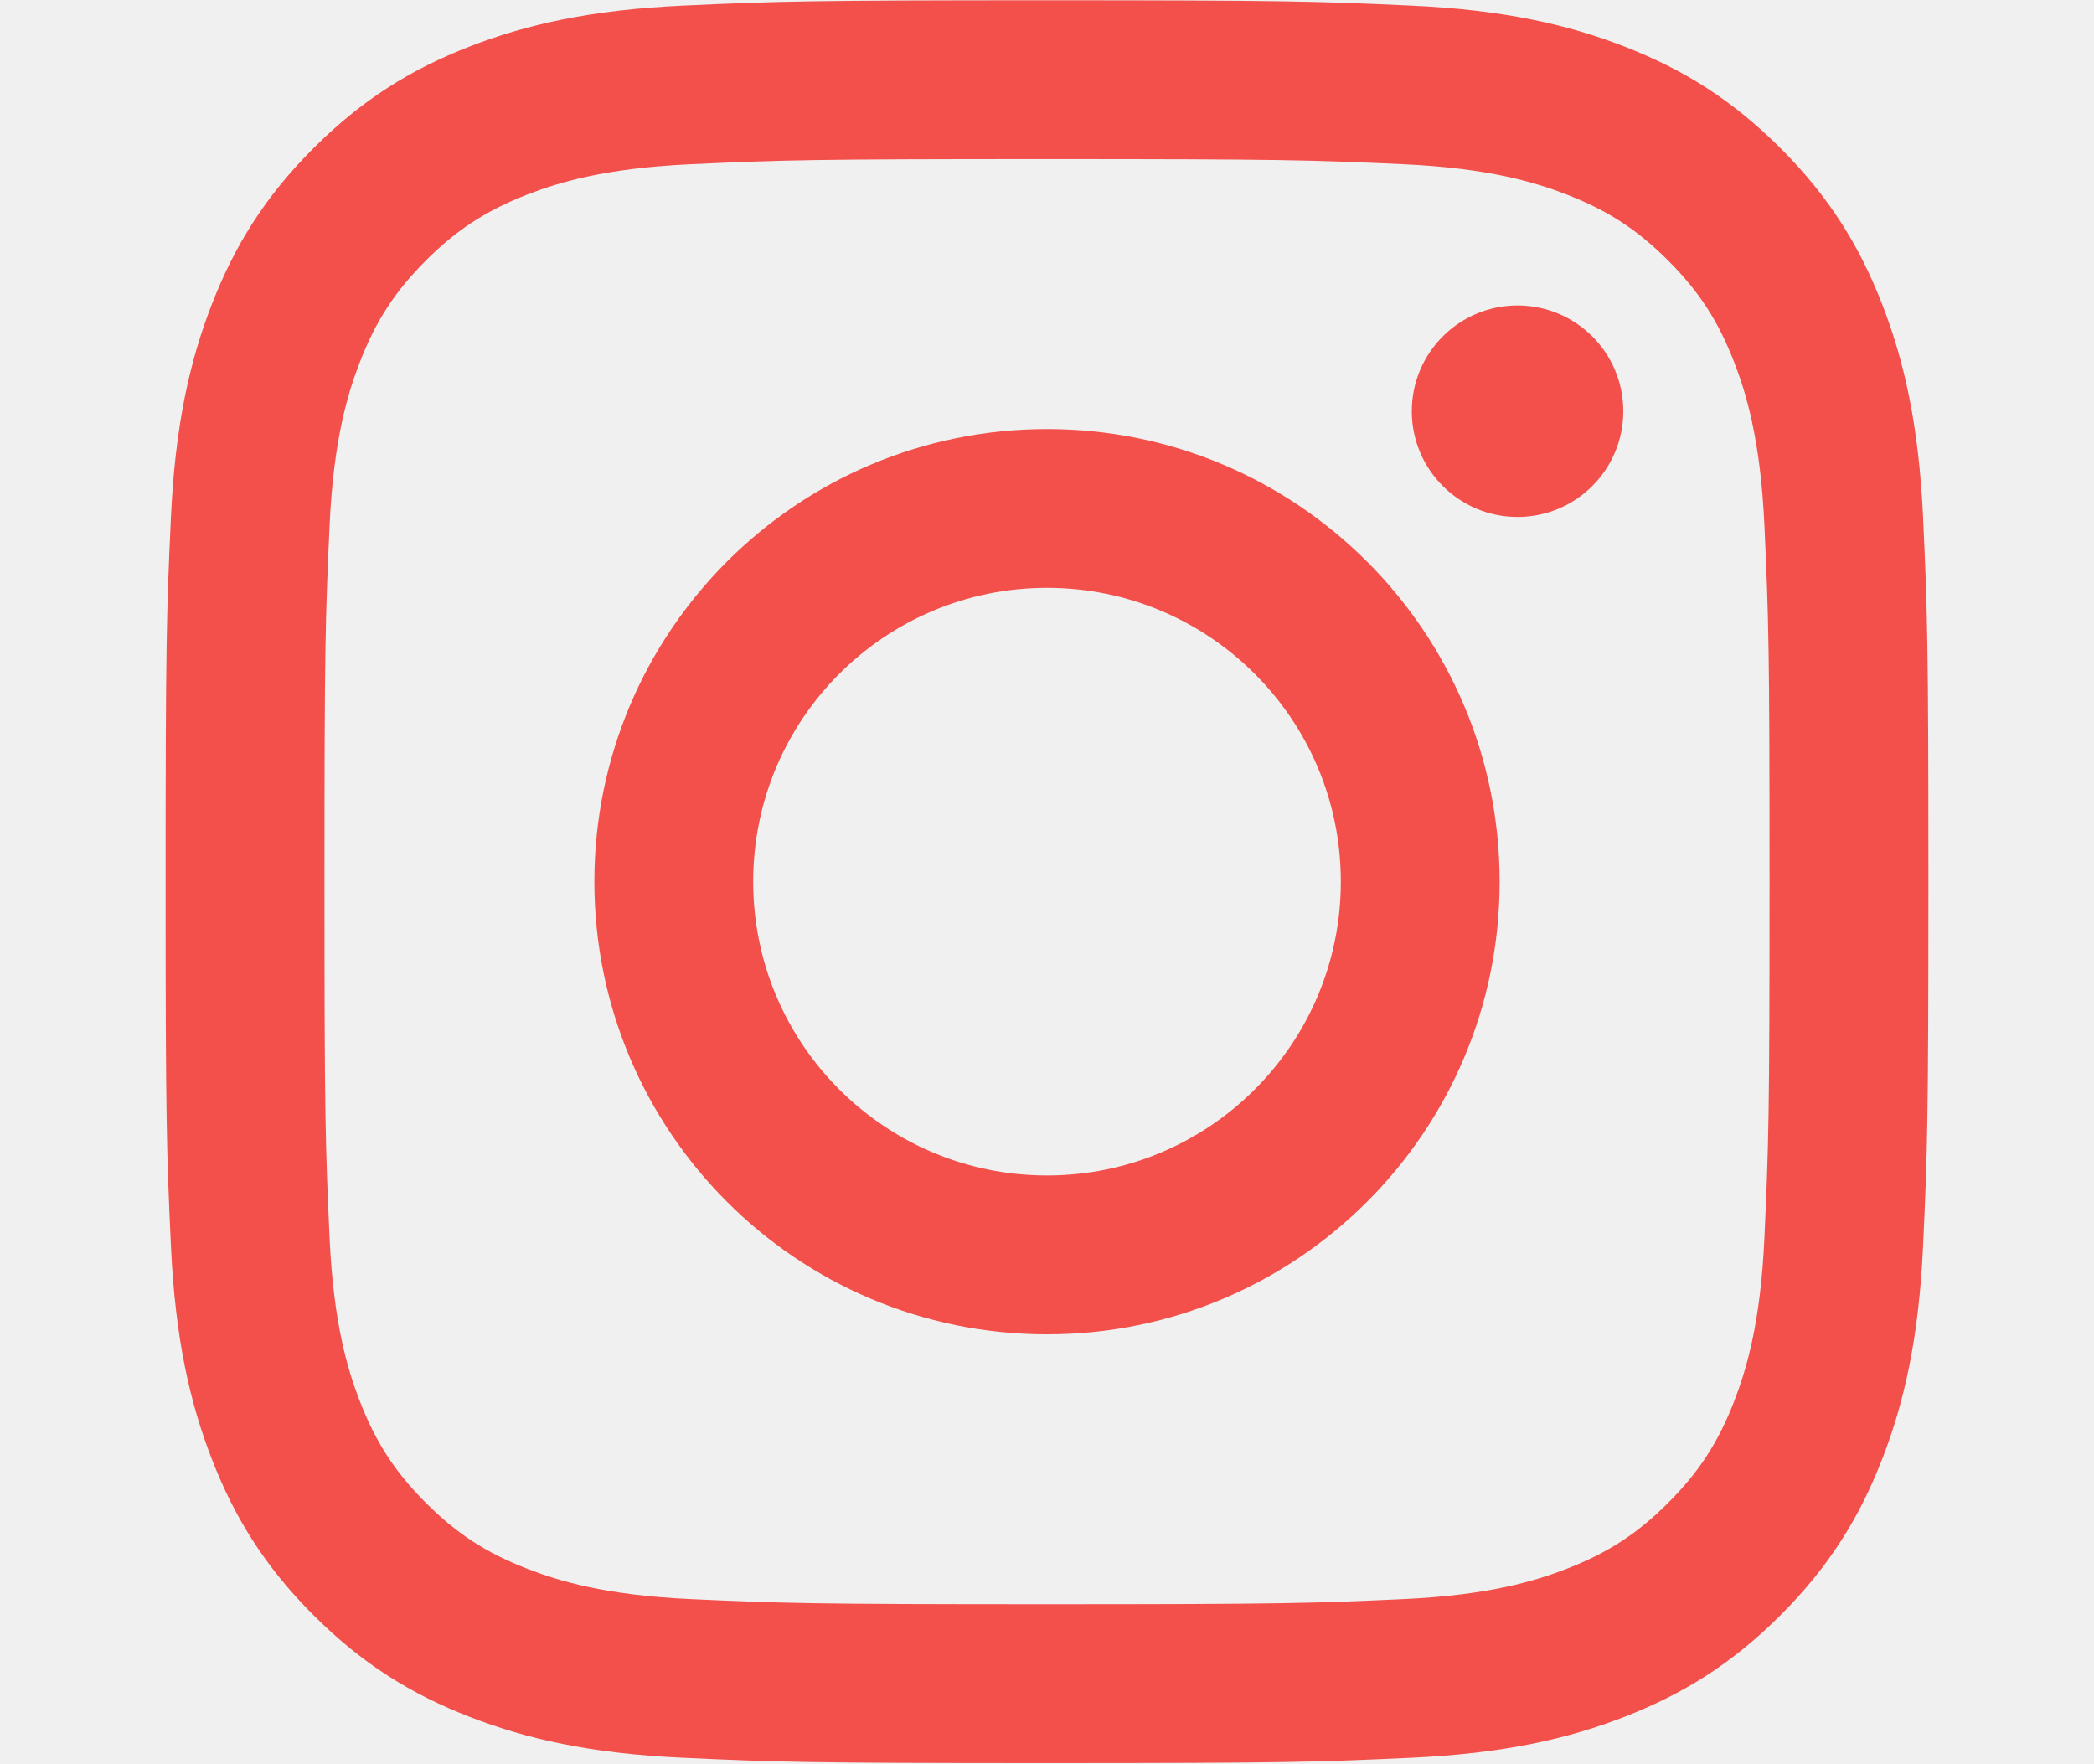
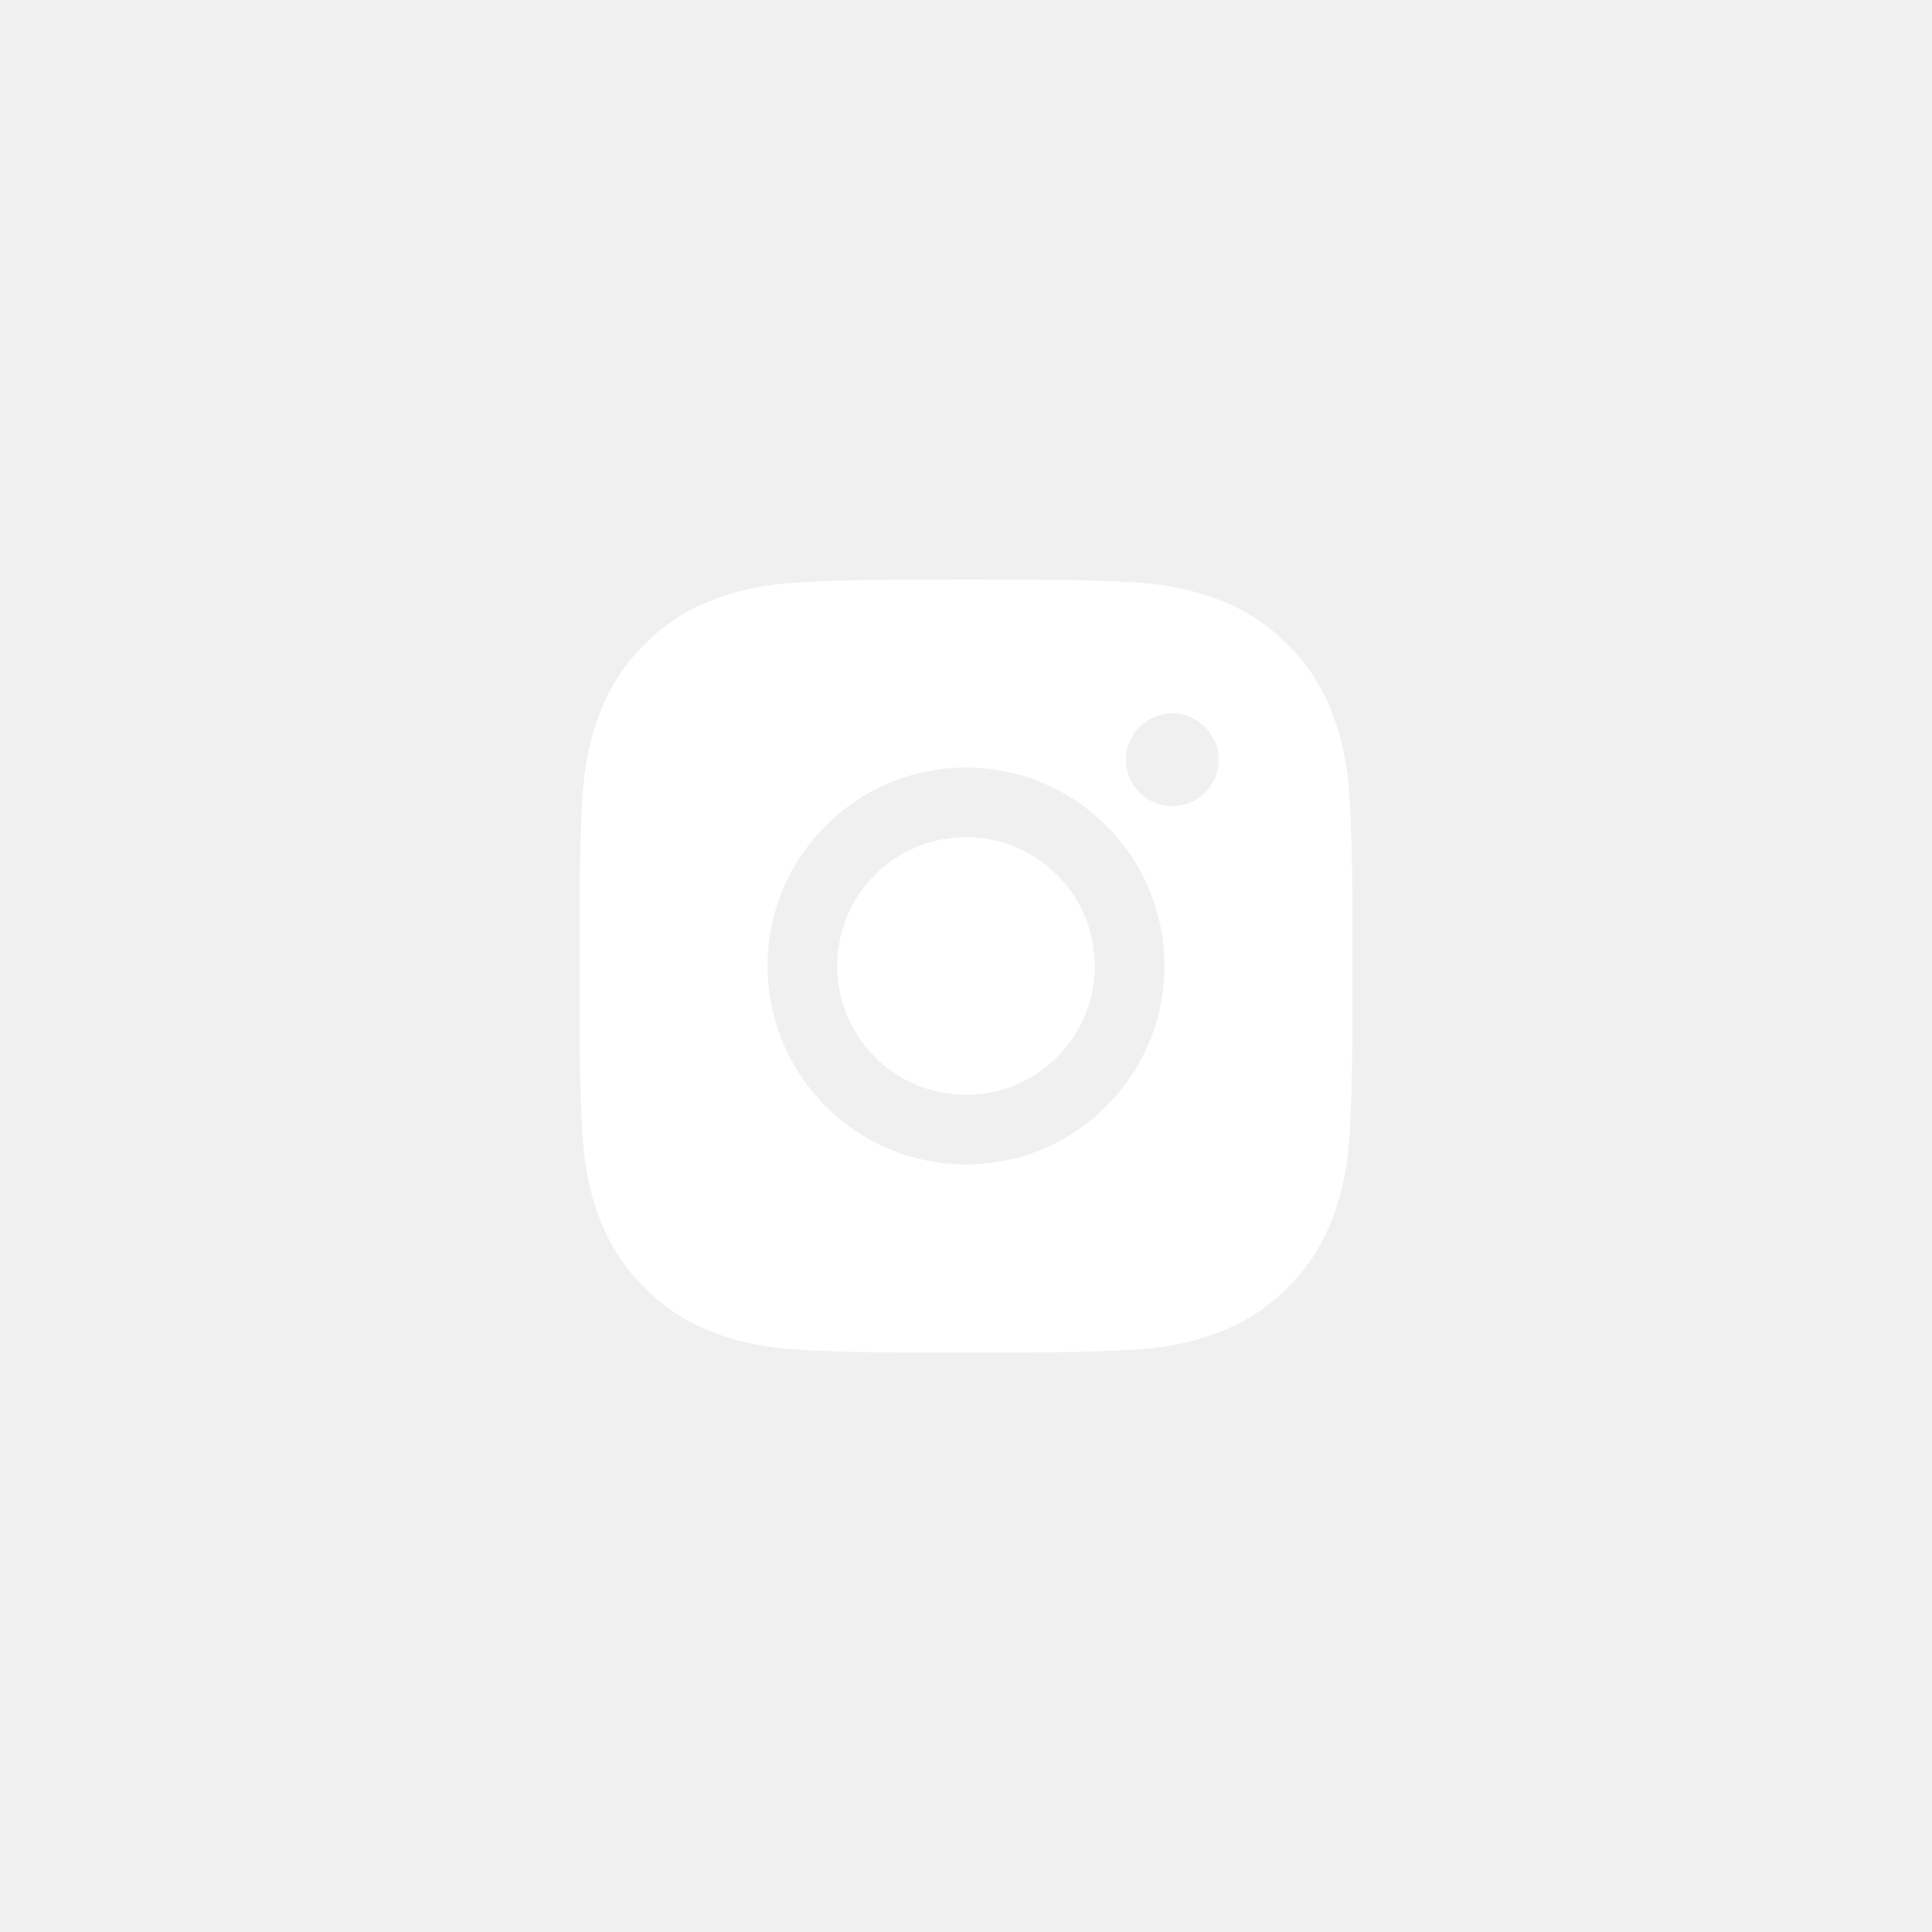
- <svg xmlns="http://www.w3.org/2000/svg" width="38px" height="32px" viewBox="0 0 38 32" version="1.1">
-   <defs />
-   <g id="Assets" stroke="none" stroke-width="1" fill="none" fill-rule="evenodd">
-     <g id="icon-social-instagram" fill="#F3504B">
-       <g id="social-instagram" transform="translate(3, 0)">
-         <g id="Group">
-           <path d="M16,2.887 C20.271,2.887 20.777,2.903 22.463,2.98 C24.022,3.051 24.869,3.312 25.433,3.531 C26.18,3.821 26.712,4.168 27.272,4.728 C27.832,5.288 28.178,5.821 28.468,6.567 C28.687,7.131 28.948,7.978 29.019,9.537 C29.096,11.224 29.112,11.73 29.112,16 C29.112,20.271 29.096,20.777 29.019,22.463 C28.948,24.022 28.687,24.869 28.468,25.433 C28.178,26.18 27.831,26.712 27.272,27.272 C26.712,27.832 26.179,28.178 25.433,28.468 C24.869,28.687 24.022,28.948 22.463,29.019 C20.777,29.096 20.271,29.112 16,29.112 C11.729,29.112 11.223,29.096 9.537,29.019 C7.978,28.948 7.131,28.687 6.567,28.468 C5.82,28.178 5.288,27.831 4.728,27.272 C4.168,26.712 3.822,26.179 3.532,25.433 C3.313,24.869 3.052,24.022 2.981,22.463 C2.904,20.776 2.888,20.27 2.888,16 C2.888,11.729 2.904,11.223 2.981,9.537 C3.052,7.978 3.313,7.131 3.532,6.567 C3.822,5.82 4.169,5.288 4.728,4.728 C5.288,4.168 5.821,3.822 6.567,3.531 C7.131,3.312 7.978,3.051 9.537,2.98 C11.224,2.903 11.73,2.887 16,2.887 M16,0.005 C11.656,0.005 11.111,0.023 9.405,0.101 C7.702,0.179 6.54,0.449 5.522,0.844 C4.47,1.253 3.578,1.8 2.689,2.689 C1.8,3.578 1.253,4.47 0.844,5.522 C0.449,6.539 0.178,7.702 0.101,9.405 C0.023,11.111 0.005,11.656 0.005,16 C0.005,20.344 0.023,20.889 0.101,22.595 C0.179,24.298 0.449,25.46 0.844,26.478 C1.253,27.53 1.8,28.422 2.689,29.311 C3.578,30.2 4.47,30.747 5.522,31.156 C6.539,31.551 7.702,31.822 9.405,31.899 C11.111,31.977 11.656,31.995 16,31.995 C20.344,31.995 20.889,31.977 22.595,31.899 C24.298,31.821 25.46,31.551 26.478,31.156 C27.53,30.747 28.422,30.2 29.311,29.311 C30.2,28.422 30.747,27.53 31.156,26.478 C31.551,25.461 31.822,24.298 31.899,22.595 C31.977,20.889 31.995,20.344 31.995,16 C31.995,11.656 31.977,11.111 31.899,9.405 C31.821,7.702 31.551,6.54 31.156,5.522 C30.747,4.47 30.2,3.578 29.311,2.689 C28.422,1.8 27.53,1.253 26.478,0.844 C25.461,0.449 24.298,0.178 22.595,0.101 C20.889,0.023 20.344,0.005 16,0.005" id="Shape" />
-           <path d="M16,7.786 C11.464,7.786 7.786,11.463 7.786,16 C7.786,20.536 11.463,24.214 16,24.214 C20.536,24.214 24.214,20.537 24.214,16 C24.214,11.464 20.537,7.786 16,7.786 L16,7.786 Z M16,21.331 C13.055,21.331 10.668,18.944 10.668,15.999 C10.668,13.054 13.055,10.667 16,10.667 C18.945,10.667 21.332,13.054 21.332,15.999 C21.332,18.944 18.945,21.331 16,21.331 L16,21.331 Z" id="Shape" />
-           <path d="M26.458,7.462 C26.458,8.522 25.599,9.381 24.539,9.381 C23.479,9.381 22.62,8.522 22.62,7.462 C22.62,6.402 23.479,5.543 24.539,5.543 C25.599,5.543 26.458,6.402 26.458,7.462" id="Shape" />
-         </g>
-       </g>
-     </g>
-   </g>
+ <svg xmlns="http://www.w3.org/2000/svg" height="40" viewBox="0 0 40 40" width="40">
+   <path d="m20 12c-2.173 0-2.445.009-3.299.048-.852.039-1.433.174-1.942.372-.526.205-.972.478-1.417.923-.445.445-.718.891-.923 1.417-.198.509-.333 1.09-.372 1.942-.039.853-.048 1.126-.048 3.299 0 2.173.009 2.445.048 3.299.039.852.174 1.433.372 1.942.205.526.478.972.923 1.417s.891.718 1.417.923c.509.198 1.09.333 1.942.372.853.039 1.126.048 3.299.048 2.173 0 2.445-.009 3.299-.048.852-.039 1.433-.174 1.942-.372.526-.205.972-.478 1.417-.923s.718-.891.923-1.417c.198-.509.333-1.09.372-1.942.039-.853.048-1.126.048-3.299 0-2.173-.009-2.445-.048-3.299-.039-.852-.174-1.433-.372-1.942-.205-.526-.478-.972-.923-1.417-.445-.445-.891-.718-1.417-.923-.509-.198-1.09-.333-1.942-.372-.853-.039-1.126-.048-3.299-.048zm5.231 3.73c0 .53-.43.96-.96.96-.53 0-.96-.43-.96-.96s.43-.96.96-.96c.53 0 .96.43.96.96zm-5.231.162c-2.269 0-4.108 1.839-4.108 4.108 0 2.269 1.839 4.108 4.108 4.108 2.269 0 4.108-1.839 4.108-4.108 0-2.269-1.839-4.108-4.108-4.108zm-0 6.775c-1.473 0-2.667-1.194-2.667-2.667 0-1.473 1.194-2.667 2.667-2.667 1.473 0 2.667 1.194 2.667 2.667 0 1.473-1.194 2.667-2.667 2.667z" fill="#fff" fill-rule="evenodd" />
</svg>
